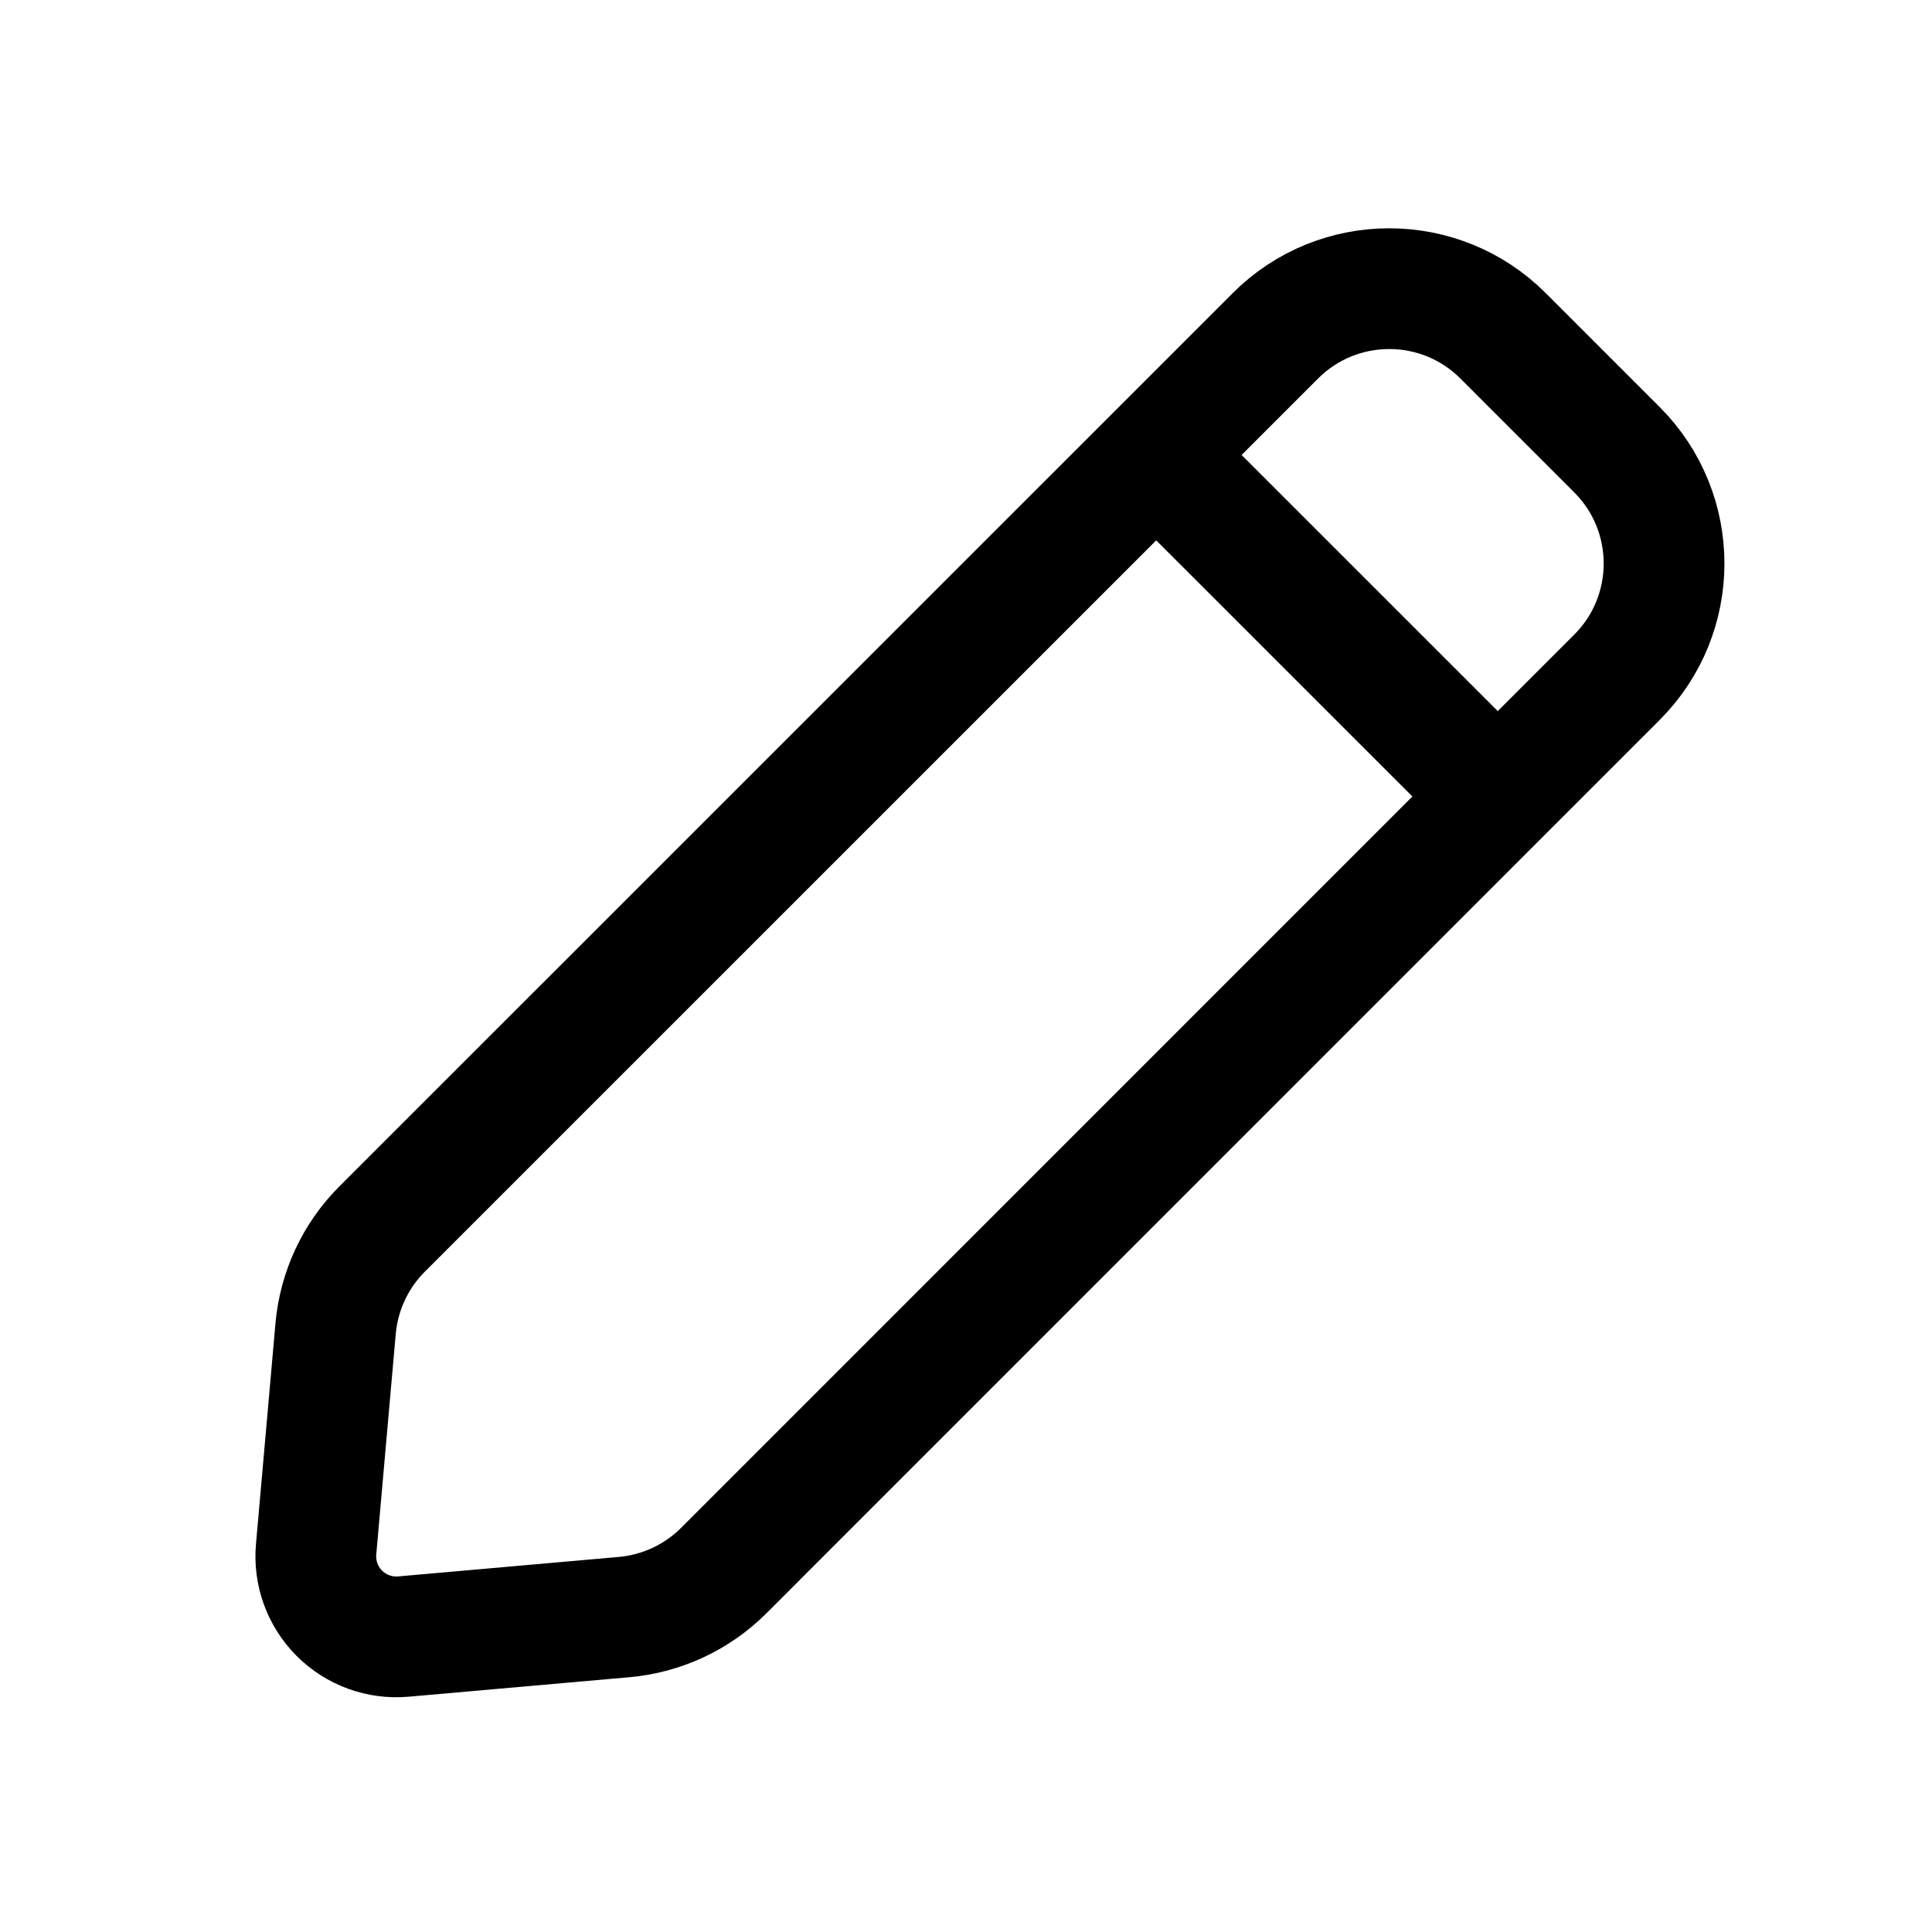
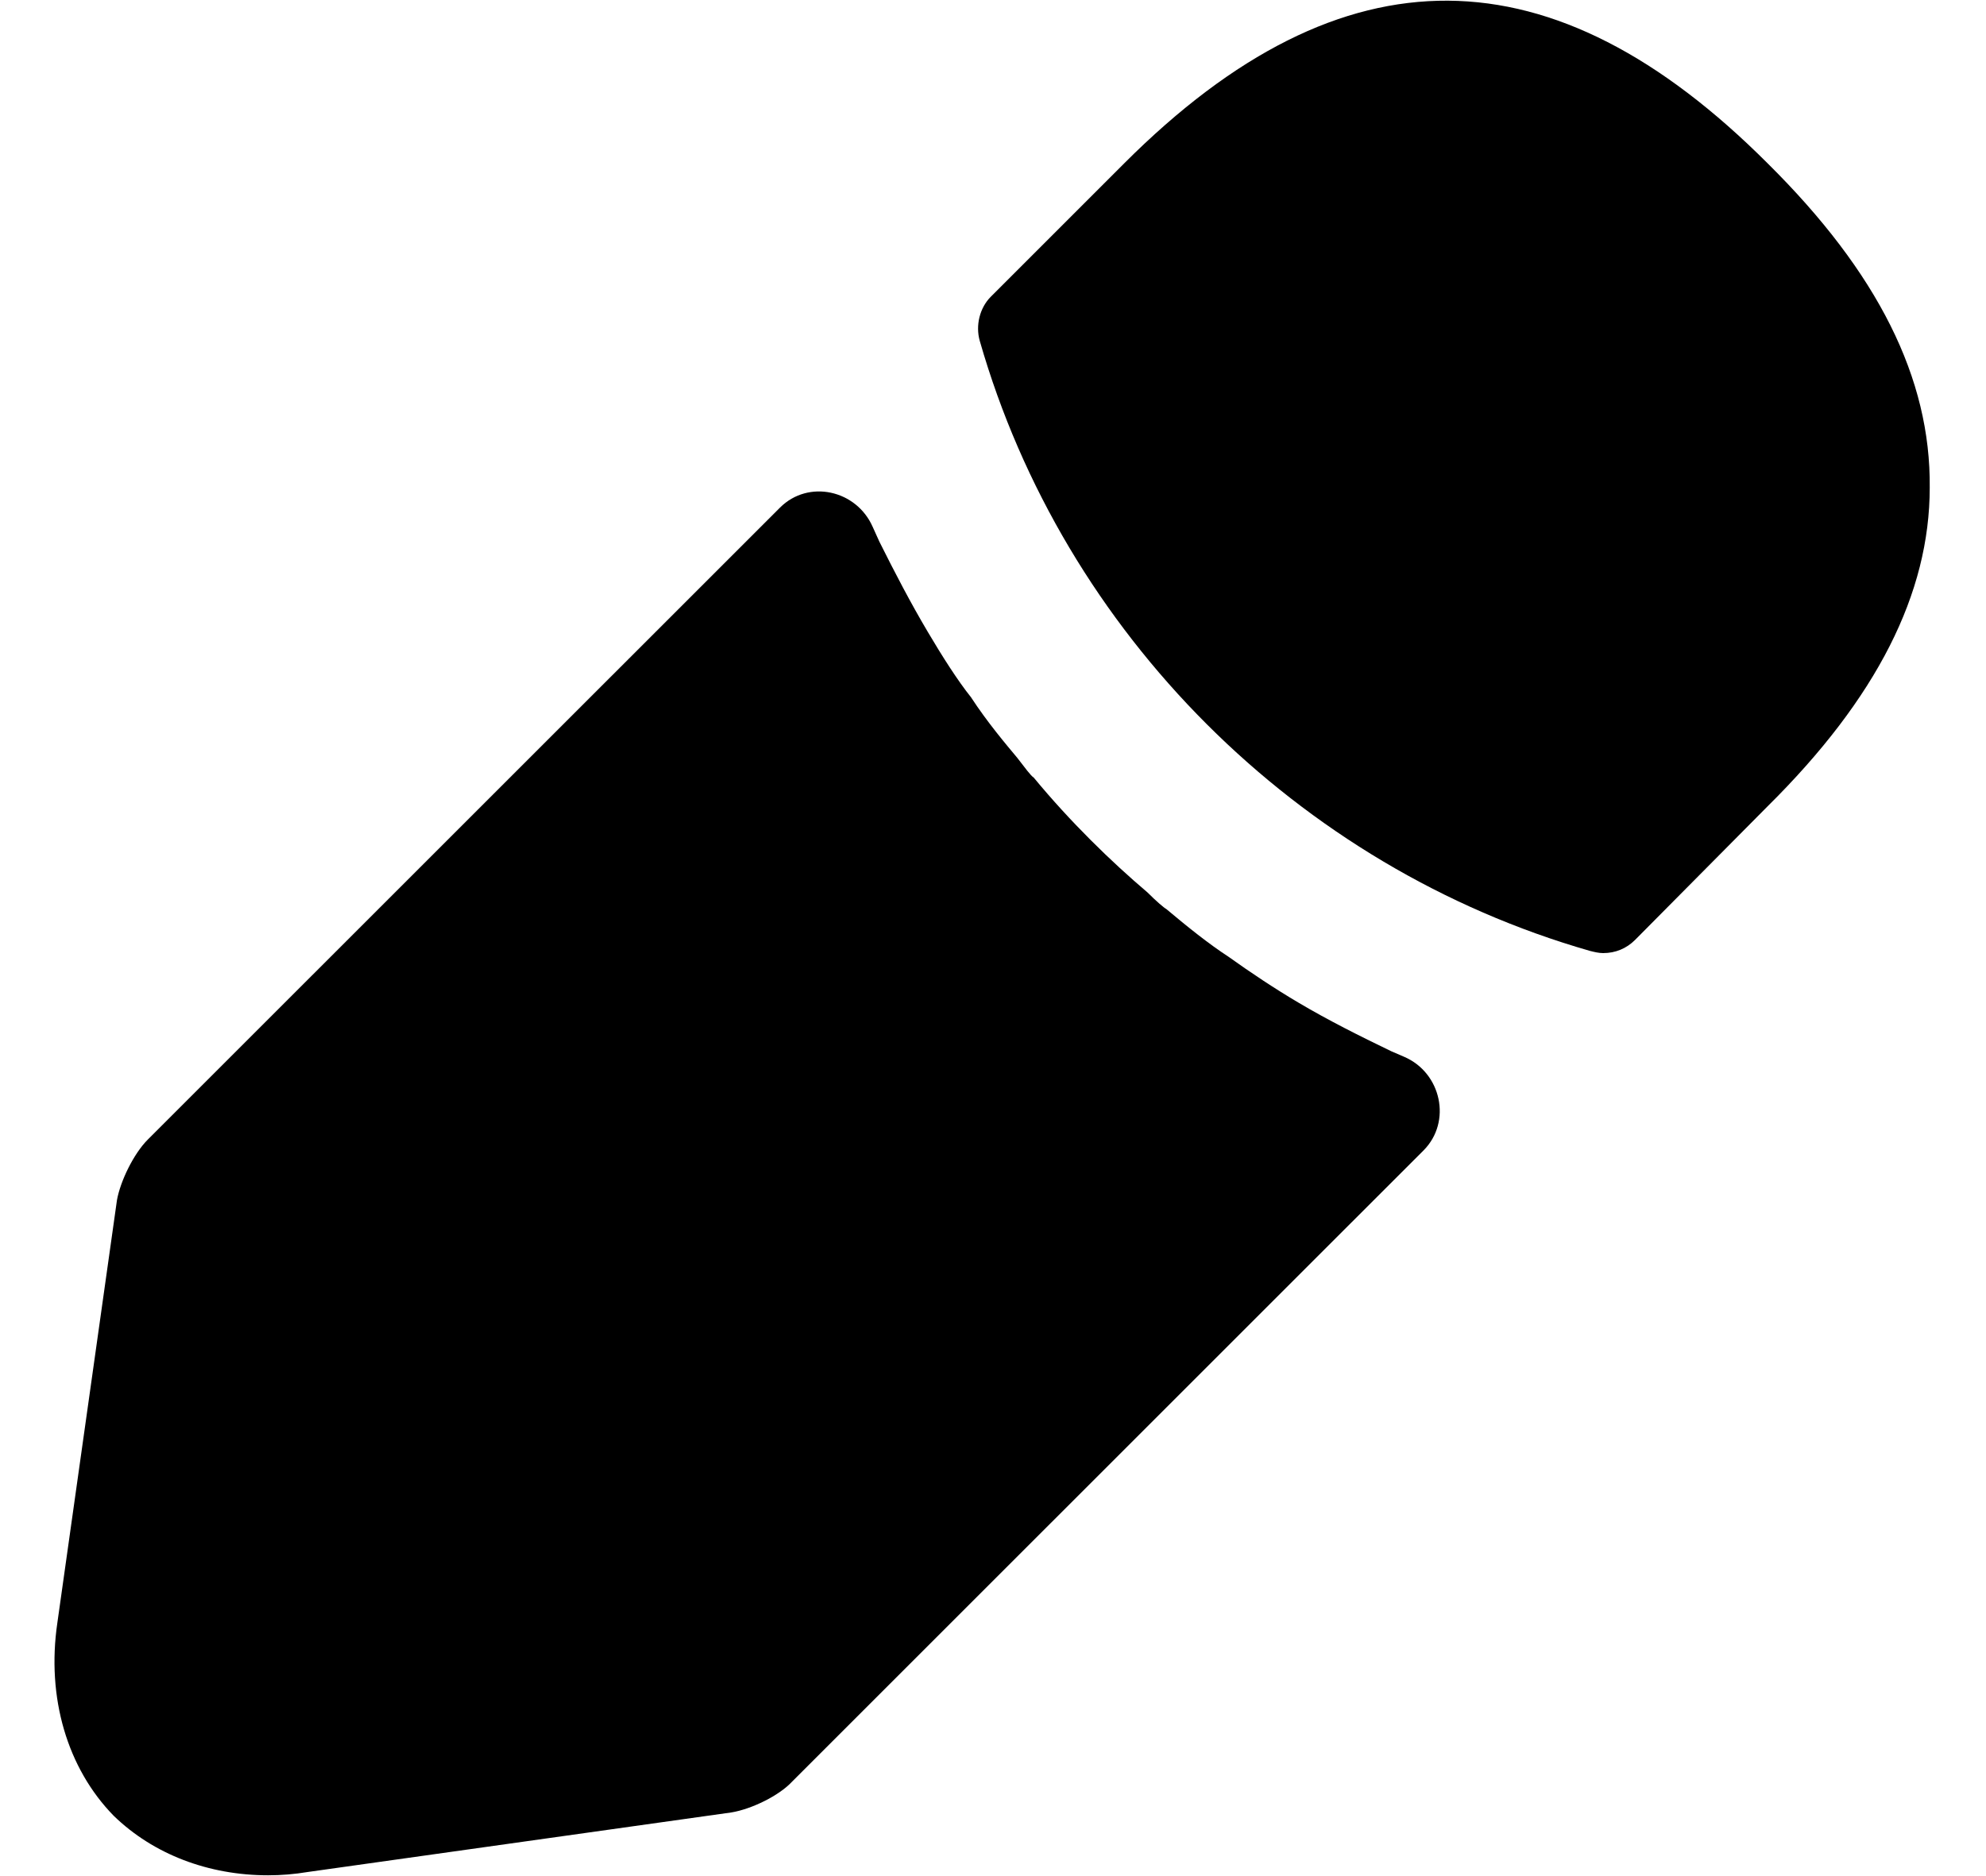
- <svg xmlns="http://www.w3.org/2000/svg" width="24px" height="24px" viewBox="0 0 24 24" stroke-width="1.5" fill="none" color="#000000">
-   <path d="M14.363 5.652l1.48-1.48a2 2 0 012.829 0l1.414 1.414a2 2 0 010 2.828l-1.48 1.48m-4.243-4.242l-9.616 9.615a2 2 0 00-.578 1.238l-.242 2.74a1 1 0 001.084 1.085l2.74-.242a2 2 0 001.24-.578l9.615-9.616m-4.243-4.242l4.243 4.242" stroke="#000000" stroke-width="1.5" stroke-linecap="round" stroke-linejoin="round" />
+ <svg xmlns="http://www.w3.org/2000/svg" width="18" height="17" viewBox="0 0 18 17" fill="none">
+   <path d="M16.02 1.48C14.08 -0.46 12.18 -0.51 10.19 1.48L8.98 2.69C8.88 2.79 8.84 2.95 8.88 3.09C9.64 5.74 11.76 7.86 14.41 8.62C14.45 8.63 14.49 8.64 14.53 8.64C14.64 8.64 14.74 8.6 14.82 8.52L16.02 7.31C17.01 6.33 17.49 5.38 17.49 4.42C17.5 3.43 17.02 2.47 16.02 1.48Z" fill="currentColor" />
+   <path d="M12.61 9.53C12.32 9.39 12.04 9.25 11.77 9.09C11.55 8.96 11.34 8.82 11.13 8.67C10.96 8.56 10.76 8.4 10.57 8.24C10.55 8.23 10.48 8.17 10.4 8.09C10.07 7.81 9.7 7.45 9.37 7.05C9.34 7.03 9.29 6.96 9.22 6.87C9.12 6.75 8.95 6.55 8.8 6.32C8.68 6.17 8.54 5.95 8.41 5.73C8.25 5.46 8.11 5.19 7.97 4.91C7.949 4.865 7.929 4.819 7.909 4.775C7.761 4.441 7.327 4.344 7.069 4.602L1.34 10.33C1.21 10.46 1.09 10.71 1.06 10.88L0.52 14.71C0.42 15.39 0.61 16.03 1.03 16.46C1.39 16.81 1.89 17 2.43 17C2.55 17 2.67 16.99 2.79 16.97L6.63 16.43C6.81 16.4 7.06 16.28 7.18 16.15L12.902 10.429C13.161 10.169 13.063 9.724 12.726 9.58C12.688 9.563 12.649 9.547 12.61 9.53Z" fill="currentColor" />
</svg>
